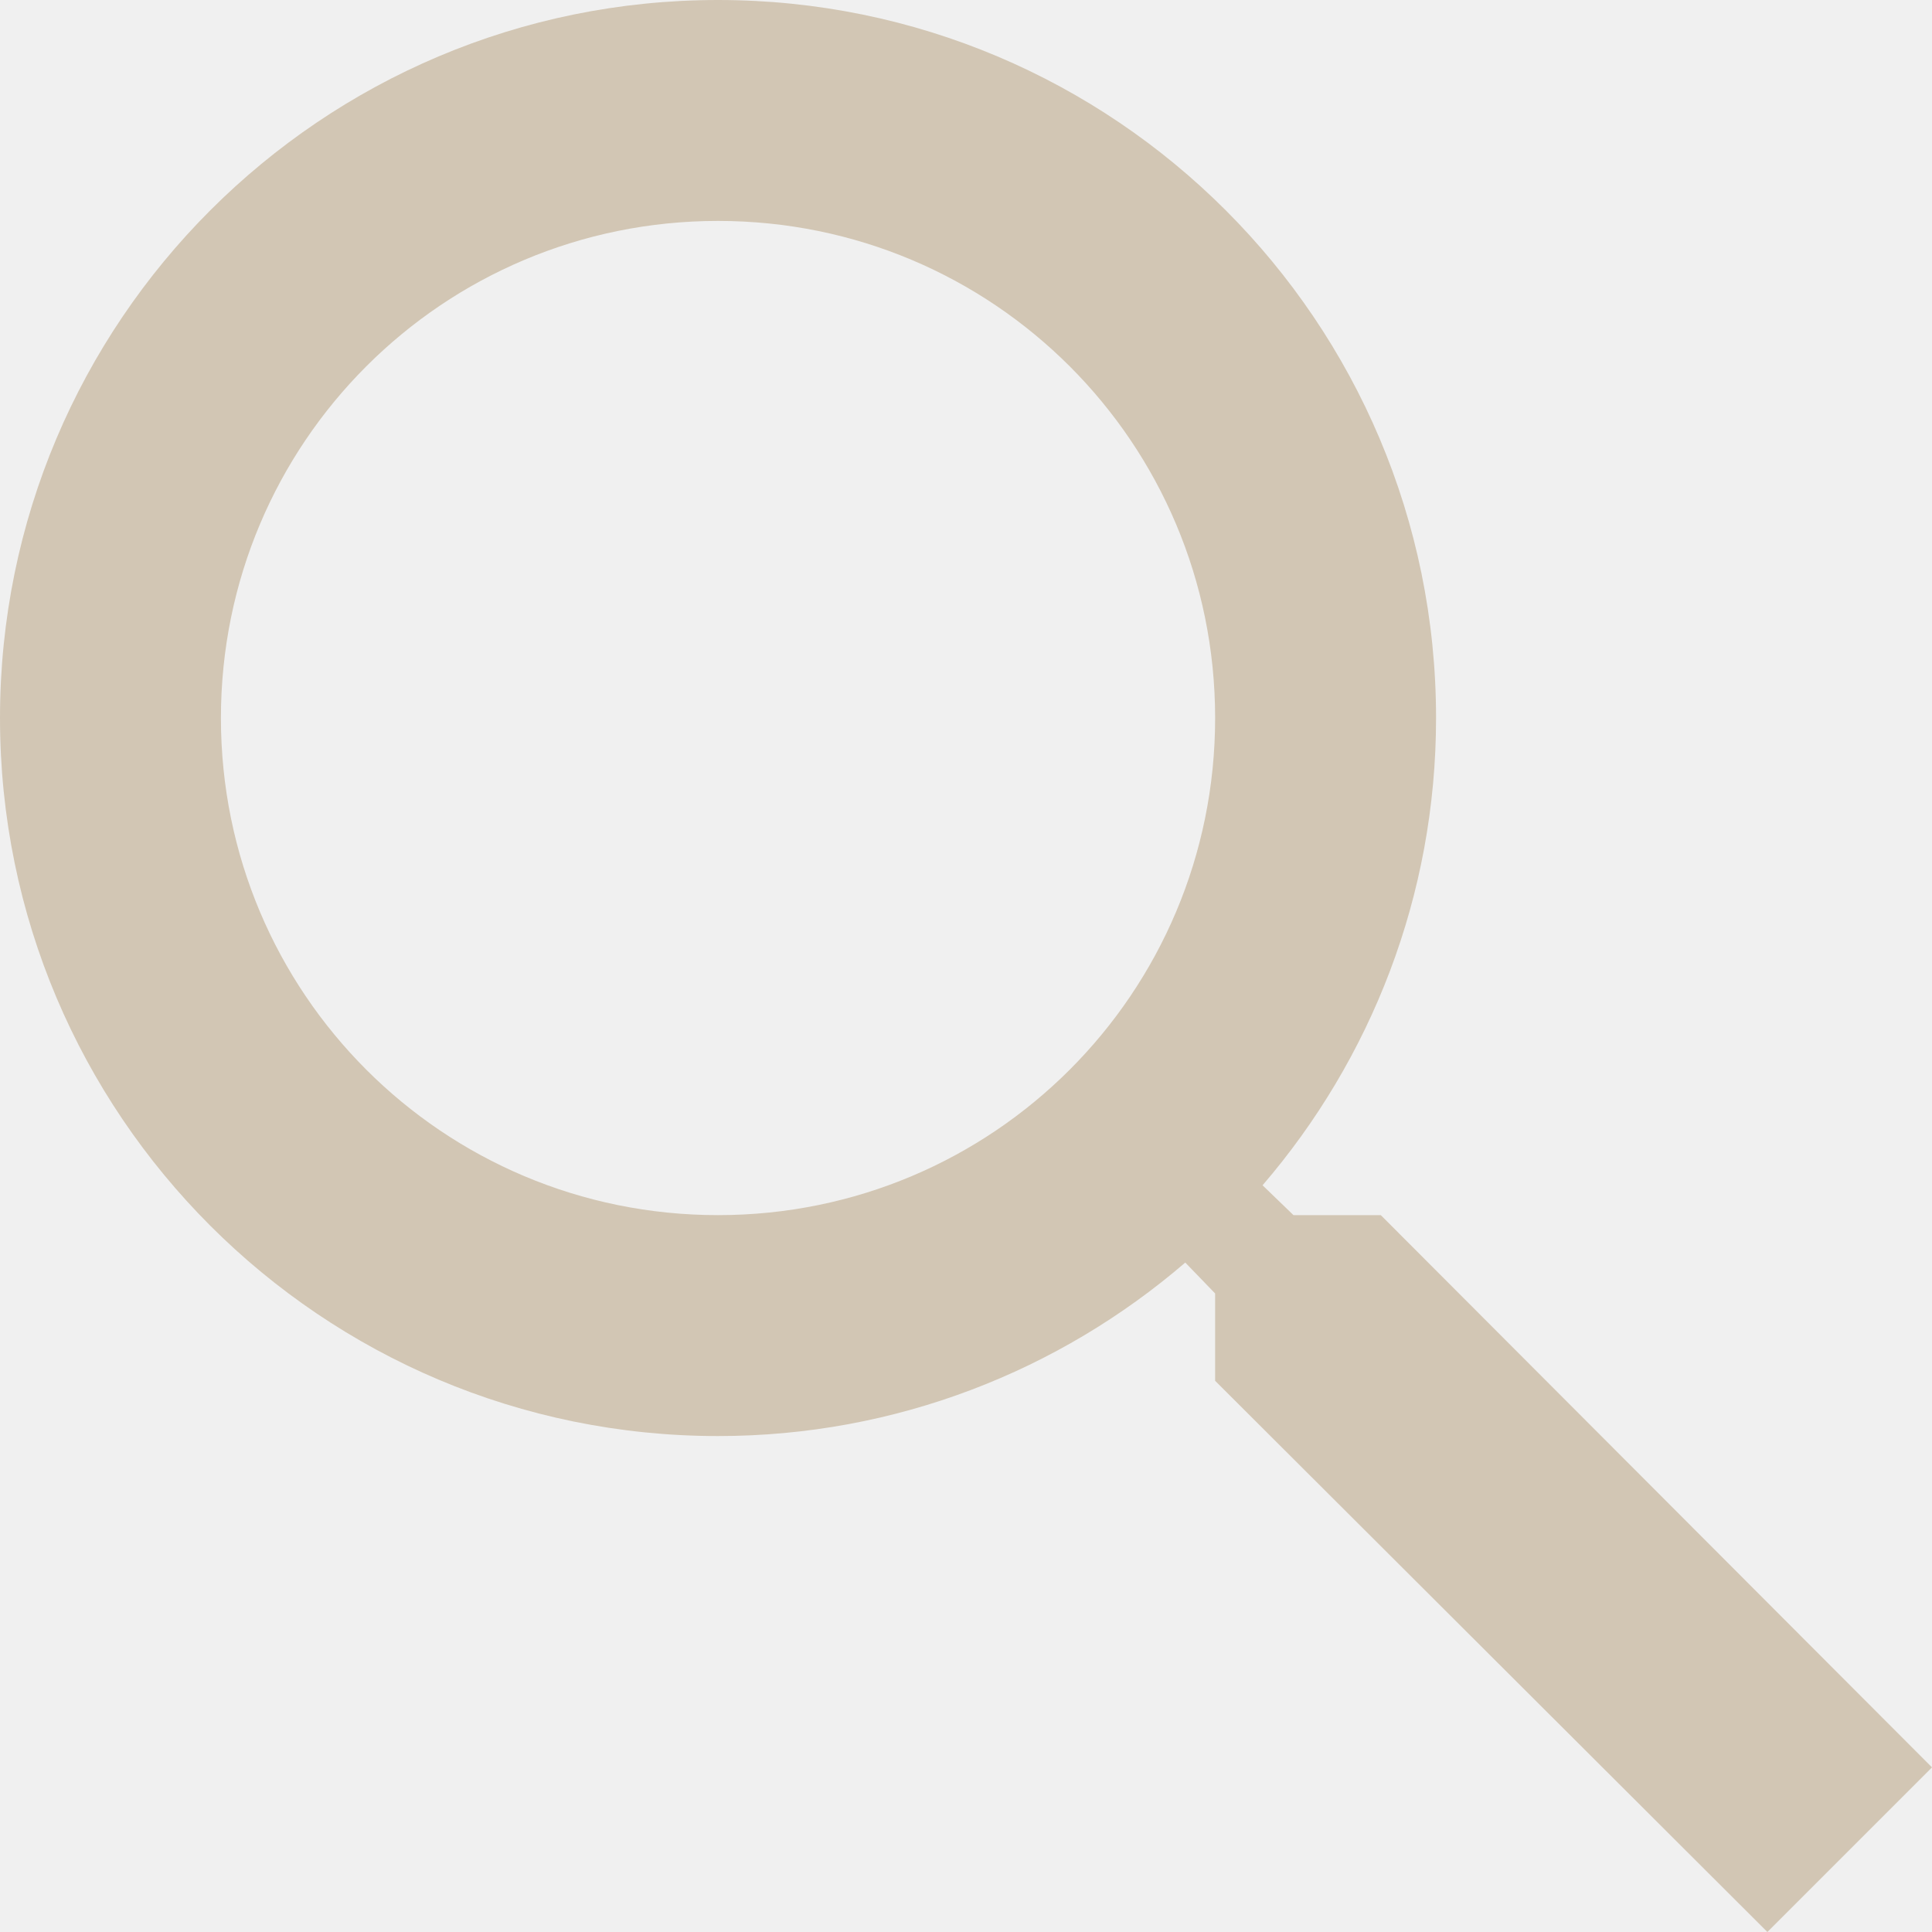
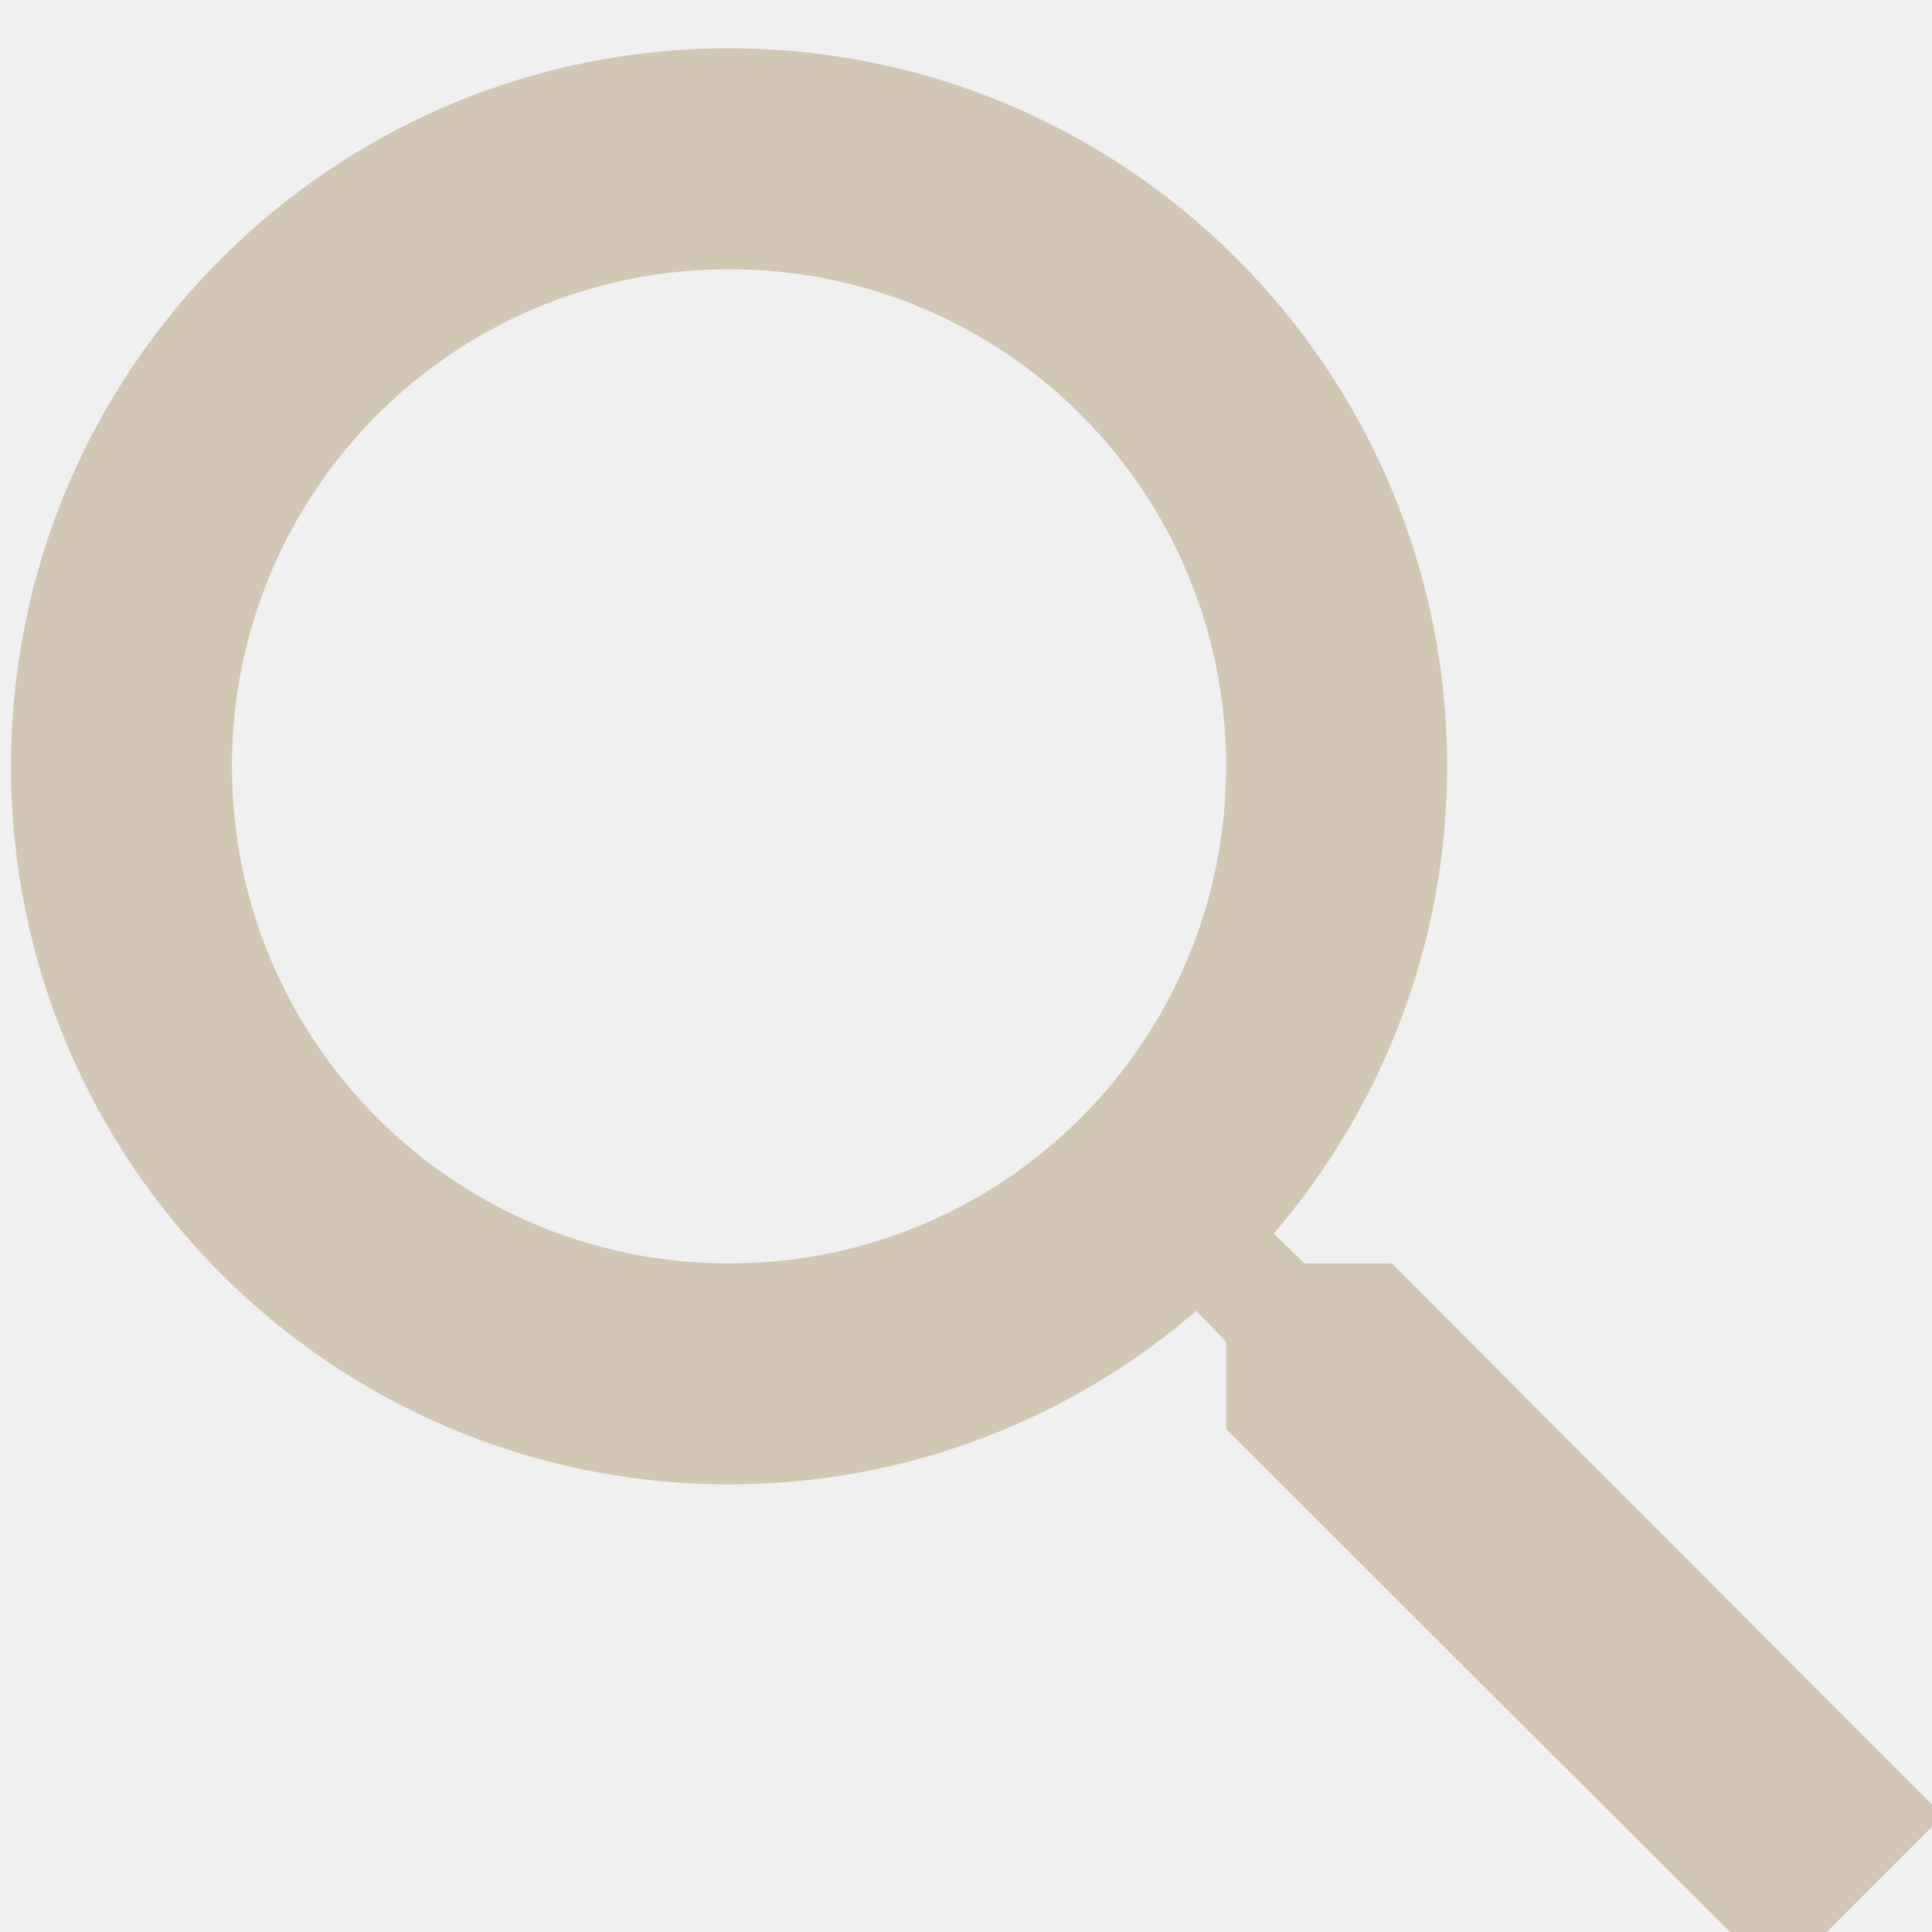
<svg xmlns="http://www.w3.org/2000/svg" width="20" height="20" viewBox="0 0 20 20" fill="none">
  <g clip-path="url(#clip0)">
-     <path d="M14.294 12.579H13.39L13.07 12.27C14.191 10.966 14.866 9.274 14.866 7.433C14.866 3.328 11.538 0 7.433 0C3.328 0 0 3.328 0 7.433C0 11.538 3.328 14.866 7.433 14.866C9.274 14.866 10.966 14.191 12.27 13.07L12.579 13.39V14.294L18.296 20L20 18.296L14.294 12.579ZM7.433 12.579C4.585 12.579 2.287 10.28 2.287 7.433C2.287 4.585 4.585 2.287 7.433 2.287C10.28 2.287 12.579 4.585 12.579 7.433C12.579 10.28 10.28 12.579 7.433 12.579Z" fill="#D2C6B4" />
+     <path d="M14.408 13.079H13.505L13.185 12.77C14.305 11.466 14.98 9.774 14.98 7.933C14.98 3.828 11.652 0.5 7.547 0.5C3.442 0.5 0.114 3.828 0.114 7.933C0.114 12.038 3.442 15.366 7.547 15.366C9.388 15.366 11.081 14.691 12.384 13.57L12.693 13.89V14.794L18.41 20.5L20.114 18.796L14.408 13.079ZM7.547 13.079C4.7 13.079 2.401 10.78 2.401 7.933C2.401 5.085 4.7 2.787 7.547 2.787C10.394 2.787 12.693 5.085 12.693 7.933C12.693 10.78 10.394 13.079 7.547 13.079Z" fill="#D2C6B4" />
  </g>
  <defs>
    <clipPath id="clip0">
-       <rect width="20" height="20" fill="white" />
+       <rect width="20" height="20" fill="white" transform="translate(0.114258 0.5)" />
    </clipPath>
  </defs>
</svg>
